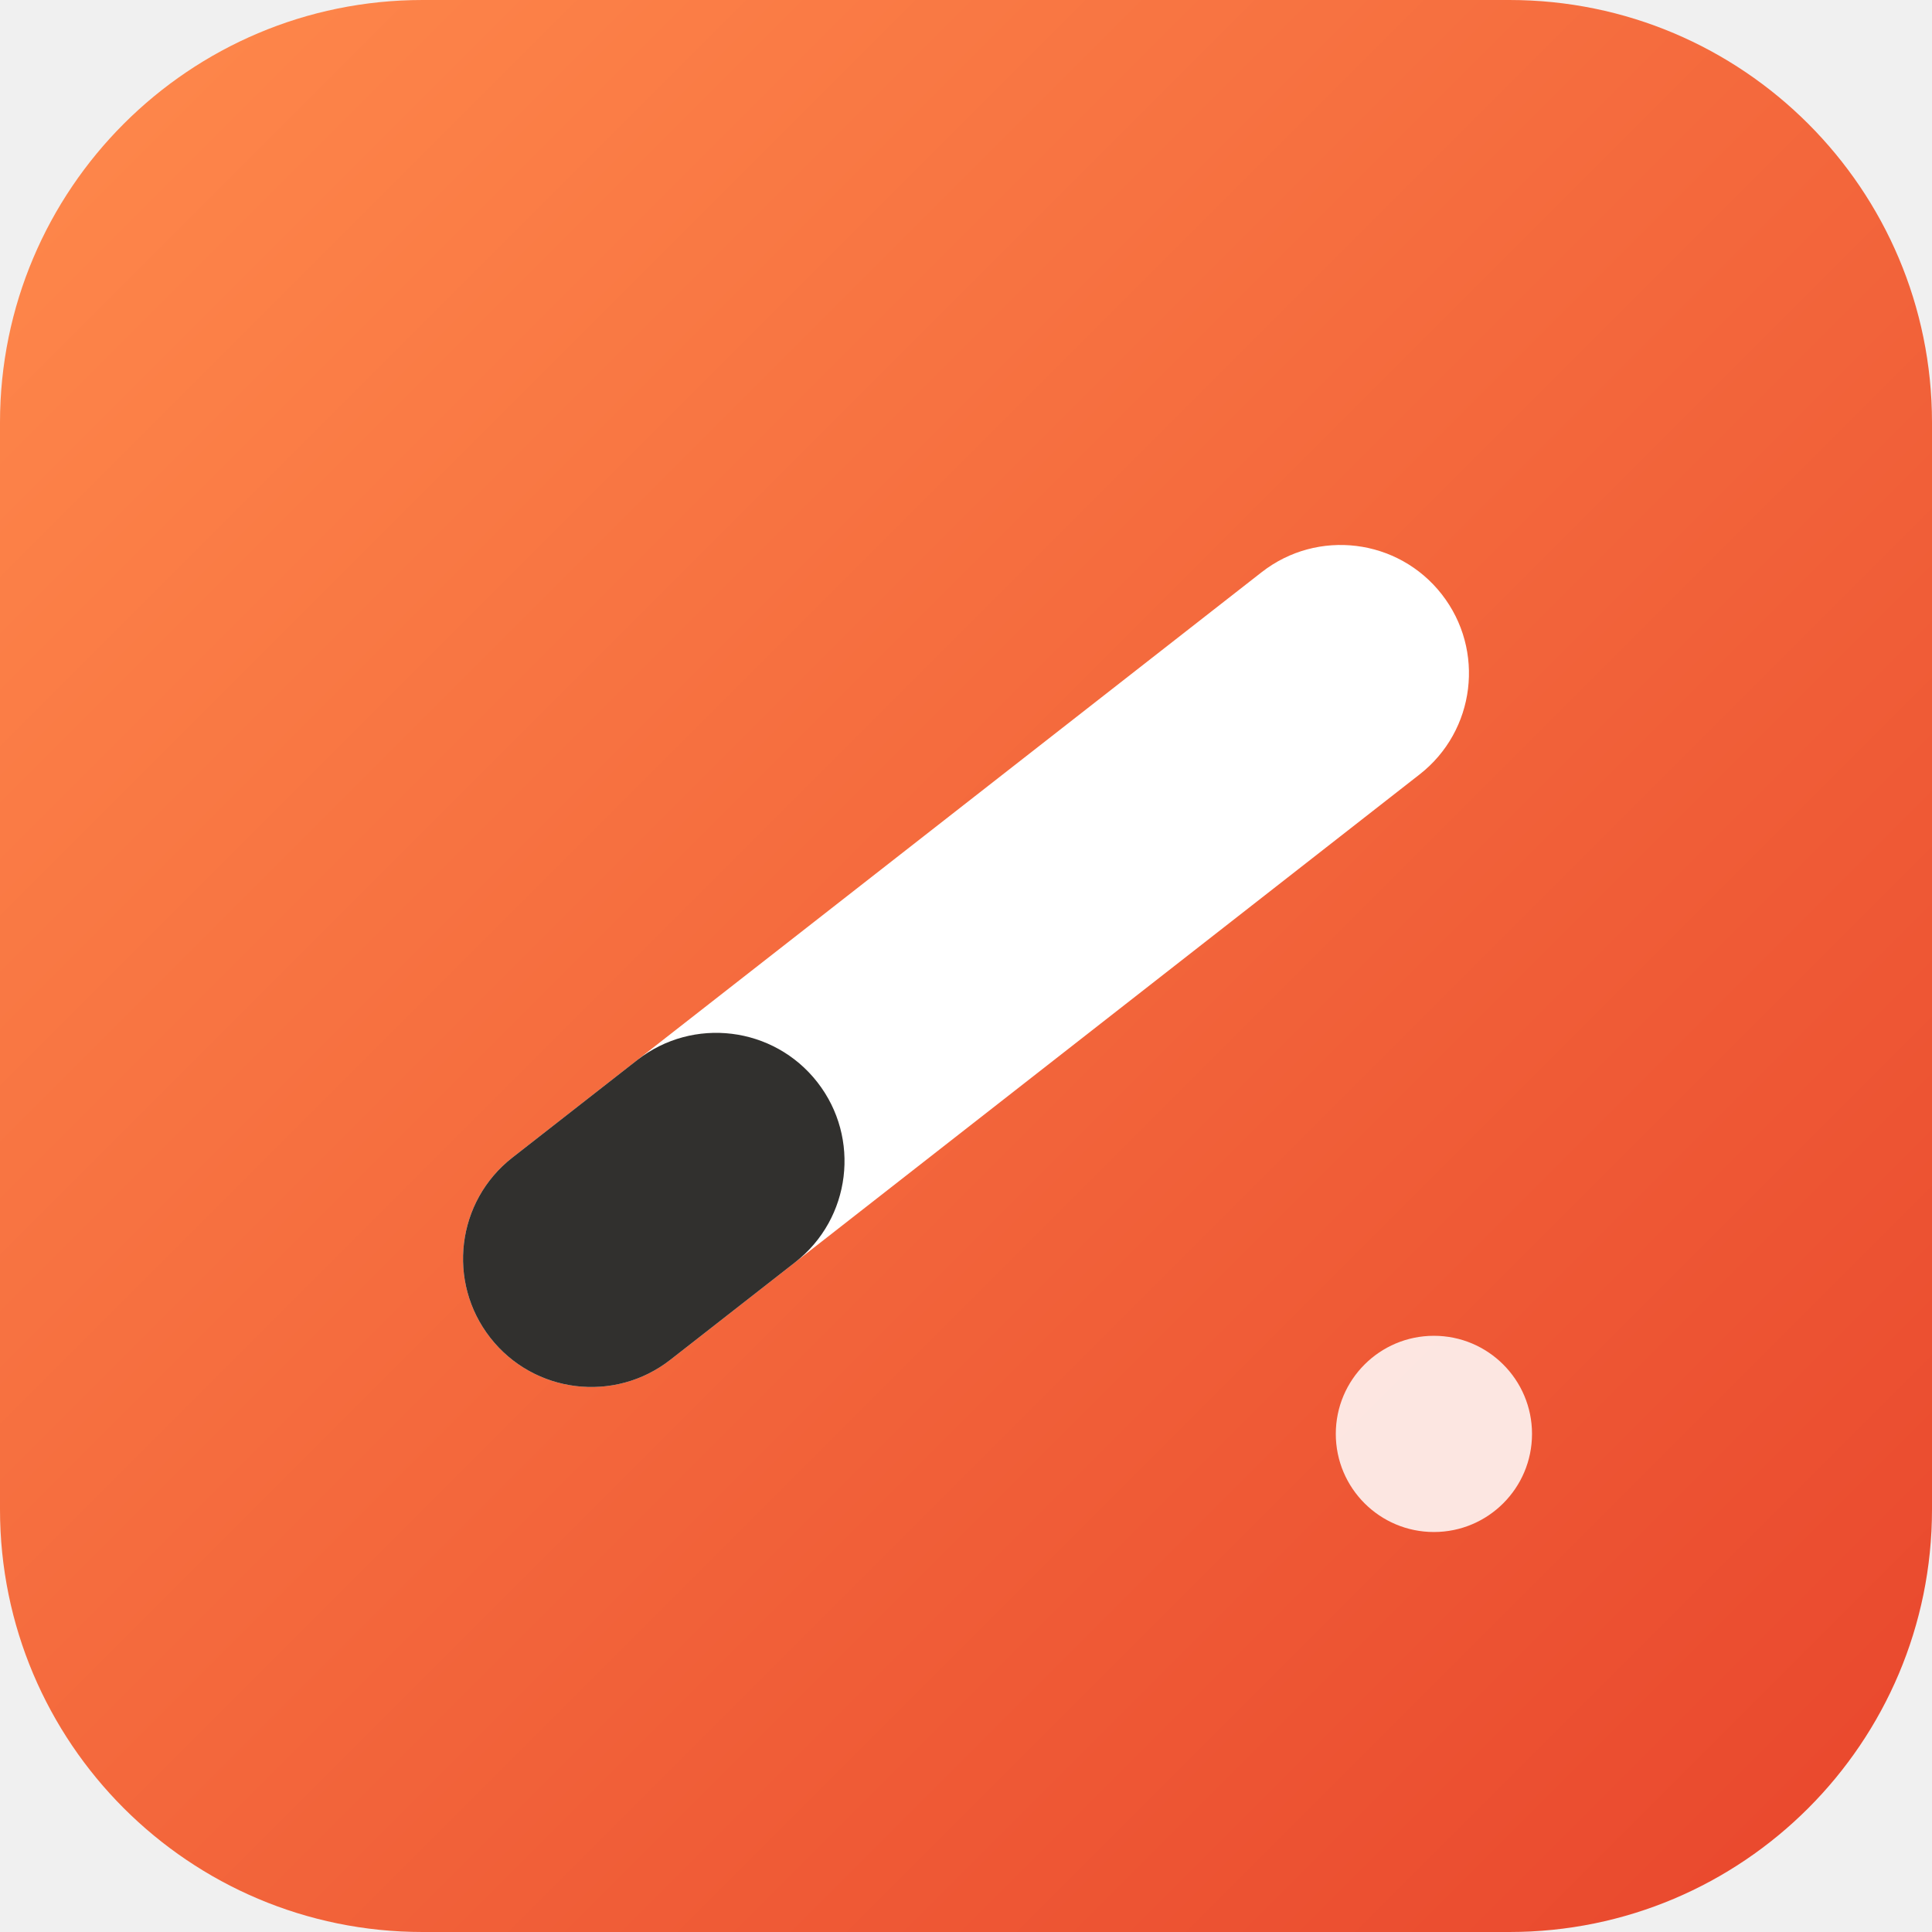
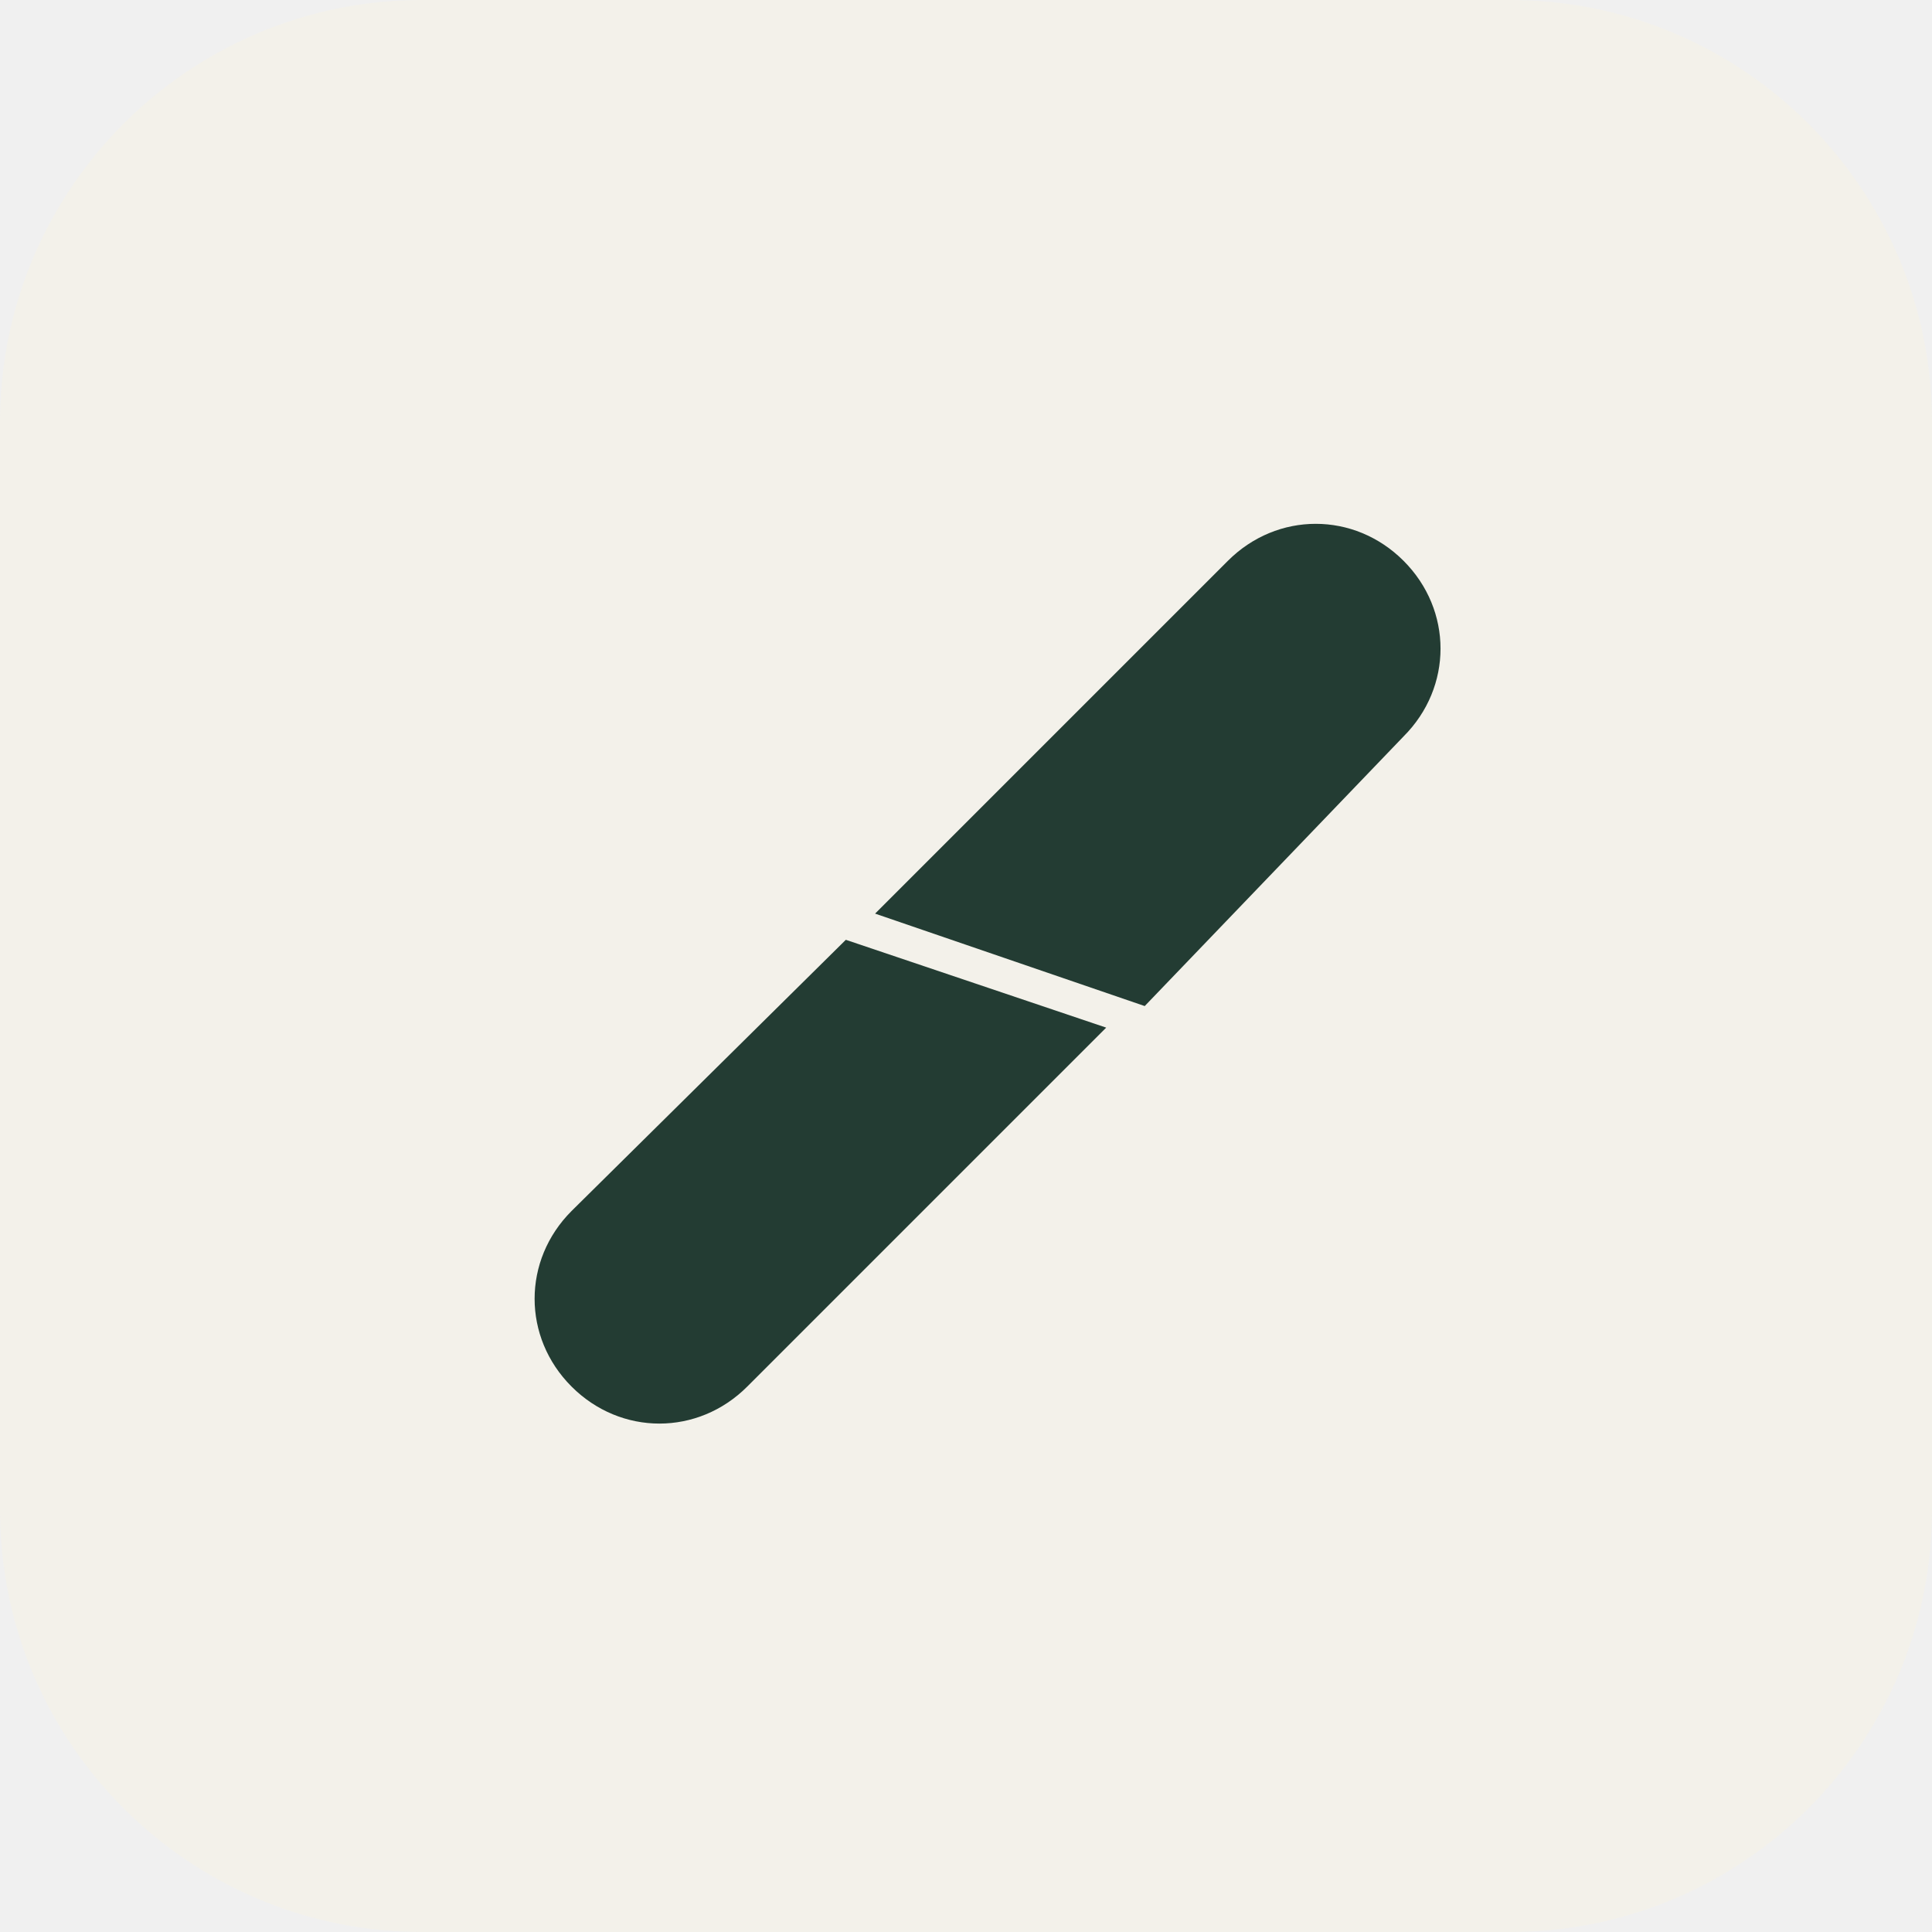
- <svg xmlns="http://www.w3.org/2000/svg" viewBox="0 0 512 512">
-   <defs>
-     <linearGradient id="g" x1="0" y1="0" x2="1" y2="1">
-       <stop offset="0" stop-color="#ff8a4c" />
-       <stop offset="1" stop-color="#e8452c" />
-     </linearGradient>
-   </defs>
-   <rect width="512" height="512" rx="112" fill="url(#g)" />
-   <g transform="rotate(-38 256 256)">
-     <rect x="96" y="222" width="320" height="68" rx="34" fill="#fff" />
-     <rect x="96" y="222" width="110" height="68" rx="34" fill="#1b1a17" opacity=".9" />
+ <svg xmlns="http://www.w3.org/2000/svg" viewBox="0 0 1254 1254">
+   <rect width="1254" height="1254" rx="274" fill="#f3f1ea" />
+   <g fill="#233c33">
+     <path d="M568 593 797 364C829 332 879 332 911 364S943 446 911 478L743 653Z" />
+     <path d="M549 610 718 667 485 900C453 932 403 932 371 900S339 818 371 786Z" />
  </g>
-   <circle cx="380" cy="380" r="26" fill="#fff" opacity=".85" />
</svg>
